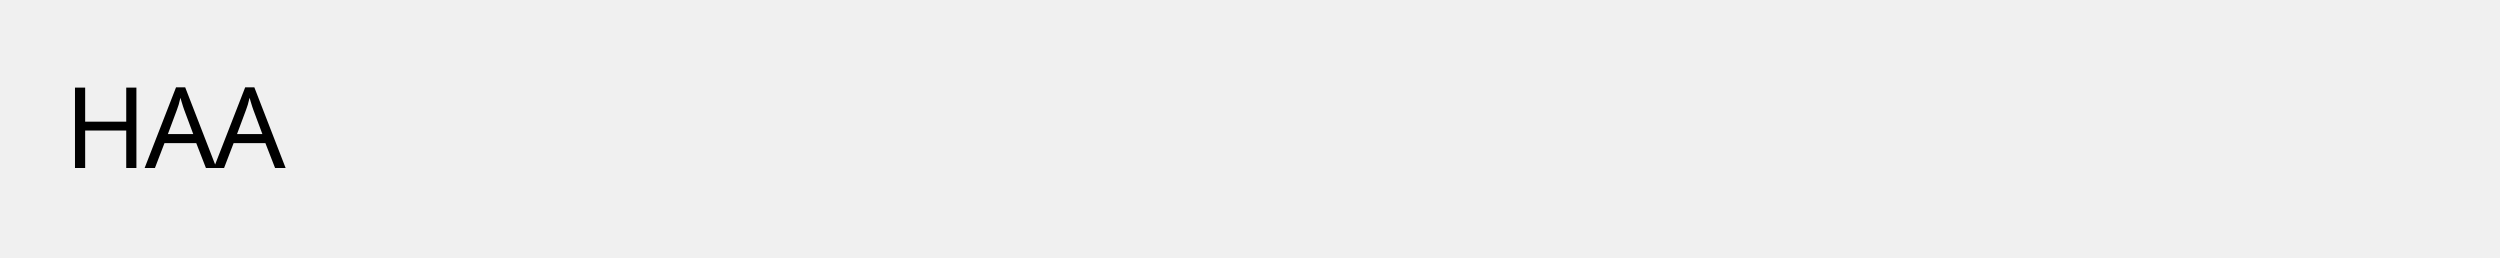
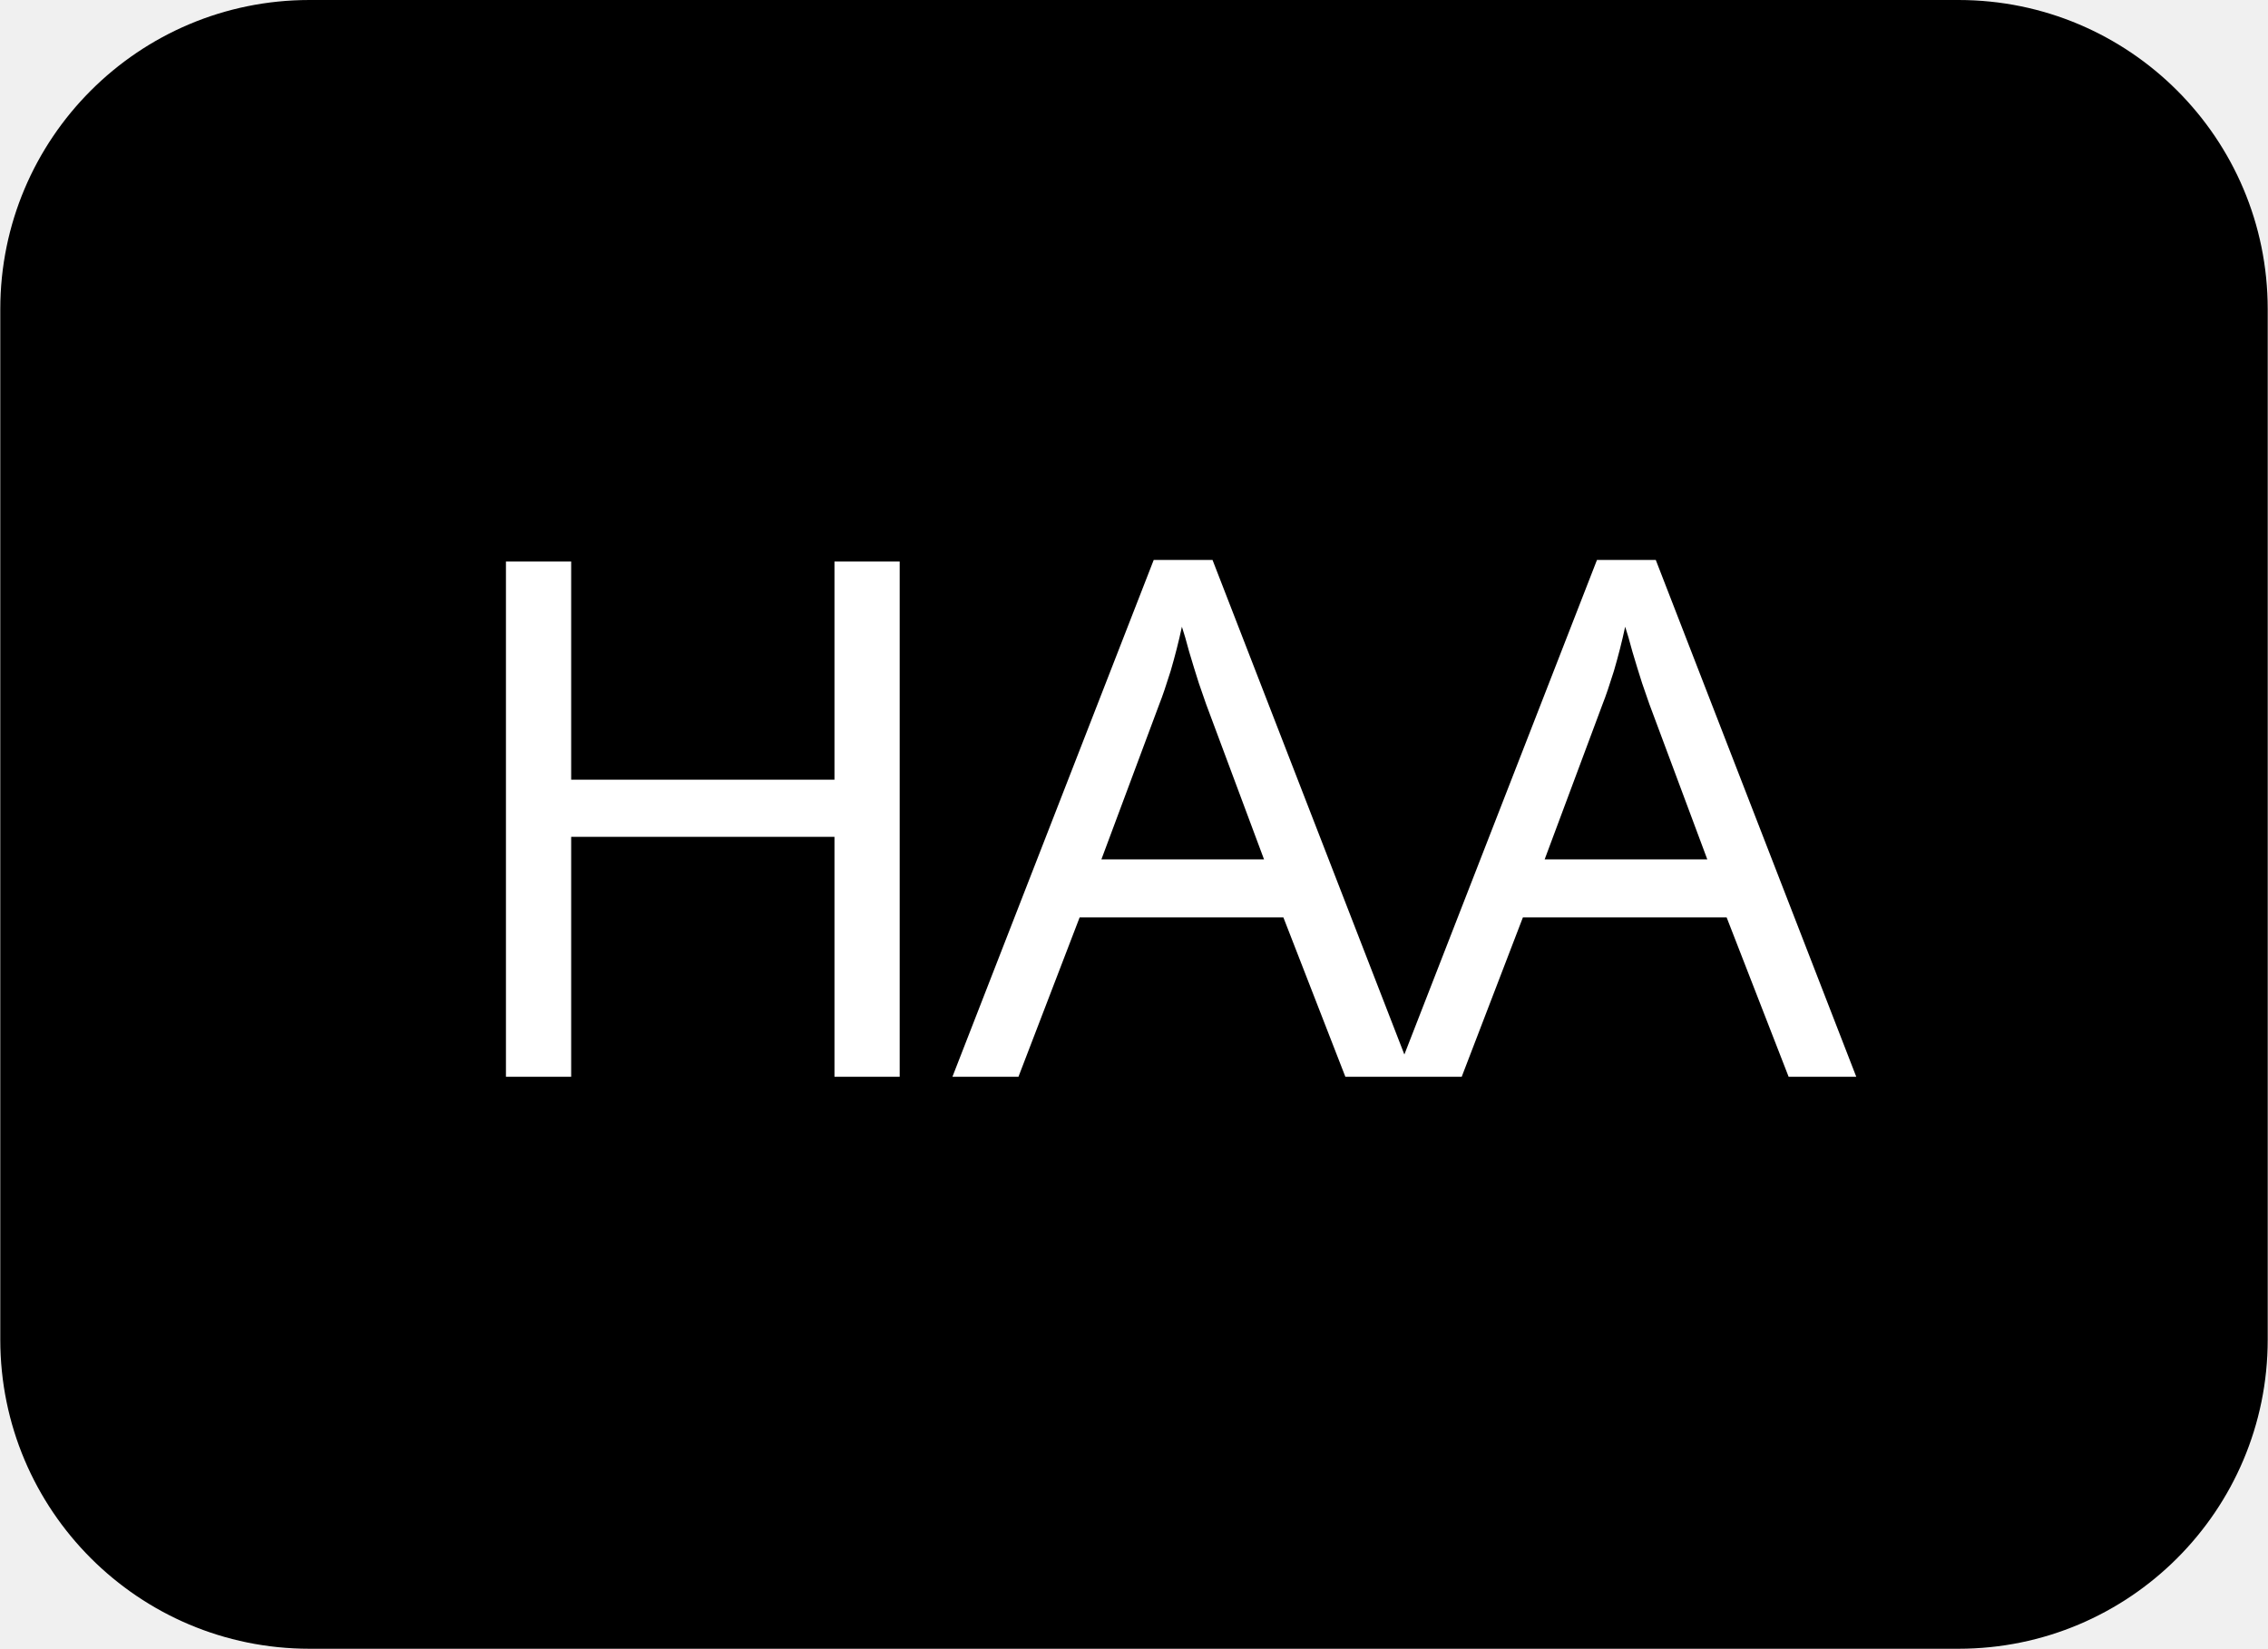
- <svg xmlns="http://www.w3.org/2000/svg" data-stacking-context="true" aria-owns="root" width="311" height="32" viewBox="32 32 311 32">
+ <svg xmlns="http://www.w3.org/2000/svg" data-stacking-context="true" aria-owns="root" width="44" height="31.992" viewBox="32 32 44 32">
  <style />
  <g data-stacking-layer="rootBackgroundAndBorders" />
  <g data-stacking-layer="childStackingContextsWithNegativeStackLevels" />
  <g data-stacking-layer="inFlowNonInlineNonPositionedDescendants" />
  <g data-stacking-layer="nonPositionedFloats" />
  <g data-stacking-layer="inFlowInlineLevelNonPositionedDescendants" />
  <g data-stacking-layer="childStackingContextsWithStackLevelZeroAndPositionedDescendantsWithStackLevelZero" />
  <g data-stacking-layer="childStackingContextsWithPositiveStackLevels" />
  <g data-tag="div" id="root" data-z-index="auto" data-stacking-context="true" aria-owns="z-201">
    <g data-stacking-layer="childStackingContextsWithPositiveStackLevels">
      <g data-tag="div" id="z-201" class="z-20 flex h-8 w-11 items-center justify-center rounded-md text-center font-medium tracking-tight text-black select-none text-sm" data-z-index="20" data-stacking-context="true" aria-owns="span1 sr-only1">
+         <g data-stacking-layer="rootBackgroundAndBorders">
+           <rect width="44" height="32" x="32" y="32" fill="#000000" rx="6" ry="6" />
+         </g>
        <g data-tag="span" id="span1" data-z-index="auto" data-stacking-context="true" aria-hidden="true">
-           <text color="rgb(0, 0, 0)" dominant-baseline="text-after-edge" font-family="system-ui, sans-serif" font-size="14px" font-size-adjust="none" font-stretch="100%" font-style="normal" font-variant="normal" font-weight="500" direction="ltr" letter-spacing="-0.35px" text-decoration="none" text-anchor="start" text-rendering="auto" unicode-bidi="normal" word-spacing="0px" writing-mode="horizontal-tb" user-select="none" fill="rgb(0, 0, 0)">
-             <tspan xml:space="preserve" x="39.969" y="57" textLength="28.047" lengthAdjust="spacingAndGlyphs">HAA</tspan>
+           <text color="rgb(255, 255, 255)" dominant-baseline="text-after-edge" font-family="system-ui, sans-serif" font-size="14px" font-size-adjust="none" font-stretch="100%" font-style="normal" font-variant="normal" font-weight="500" direction="ltr" letter-spacing="-0.35px" text-decoration="none" text-anchor="start" text-rendering="auto" unicode-bidi="normal" word-spacing="0px" writing-mode="horizontal-tb" user-select="none" fill="rgb(255, 255, 255)">
+             <tspan xml:space="preserve" x="40.453" y="57" textLength="27.094" lengthAdjust="spacingAndGlyphs">HAA</tspan>
          </text>
        </g>
        <g data-tag="span" id="sr-only1" class="sr-only" data-z-index="auto" data-stacking-context="true" mask="url(#mask-for-sr-only11)">
          <mask id="mask-for-sr-only11">
            <rect width="1" height="1" x="53.5" y="47.5" fill="#ffffff" />
          </mask>
-           <text color="rgb(0, 0, 0)" dominant-baseline="text-after-edge" font-family="system-ui, sans-serif" font-size="14px" font-size-adjust="none" font-stretch="100%" font-style="normal" font-variant="normal" font-weight="500" direction="ltr" letter-spacing="-0.35px" text-decoration="none" text-anchor="start" text-rendering="auto" unicode-bidi="normal" word-spacing="0px" writing-mode="horizontal-tb" user-select="none" fill="rgb(0, 0, 0)">
-             <tspan xml:space="preserve" x="53.5" y="66.5" textLength="80.625" lengthAdjust="spacingAndGlyphs">Haas F1 Team</tspan>
+           <text color="rgb(255, 255, 255)" dominant-baseline="text-after-edge" font-family="system-ui, sans-serif" font-size="14px" font-size-adjust="none" font-stretch="100%" font-style="normal" font-variant="normal" font-weight="500" direction="ltr" letter-spacing="-0.35px" text-decoration="none" text-anchor="start" text-rendering="auto" unicode-bidi="normal" word-spacing="0px" writing-mode="horizontal-tb" user-select="none" fill="rgb(255, 255, 255)">
+             <tspan xml:space="preserve" x="53.5" y="66.5" textLength="46.516" lengthAdjust="spacingAndGlyphs">Haas F1 Team</tspan>
          </text>
        </g>
      </g>
    </g>
  </g>
</svg>
